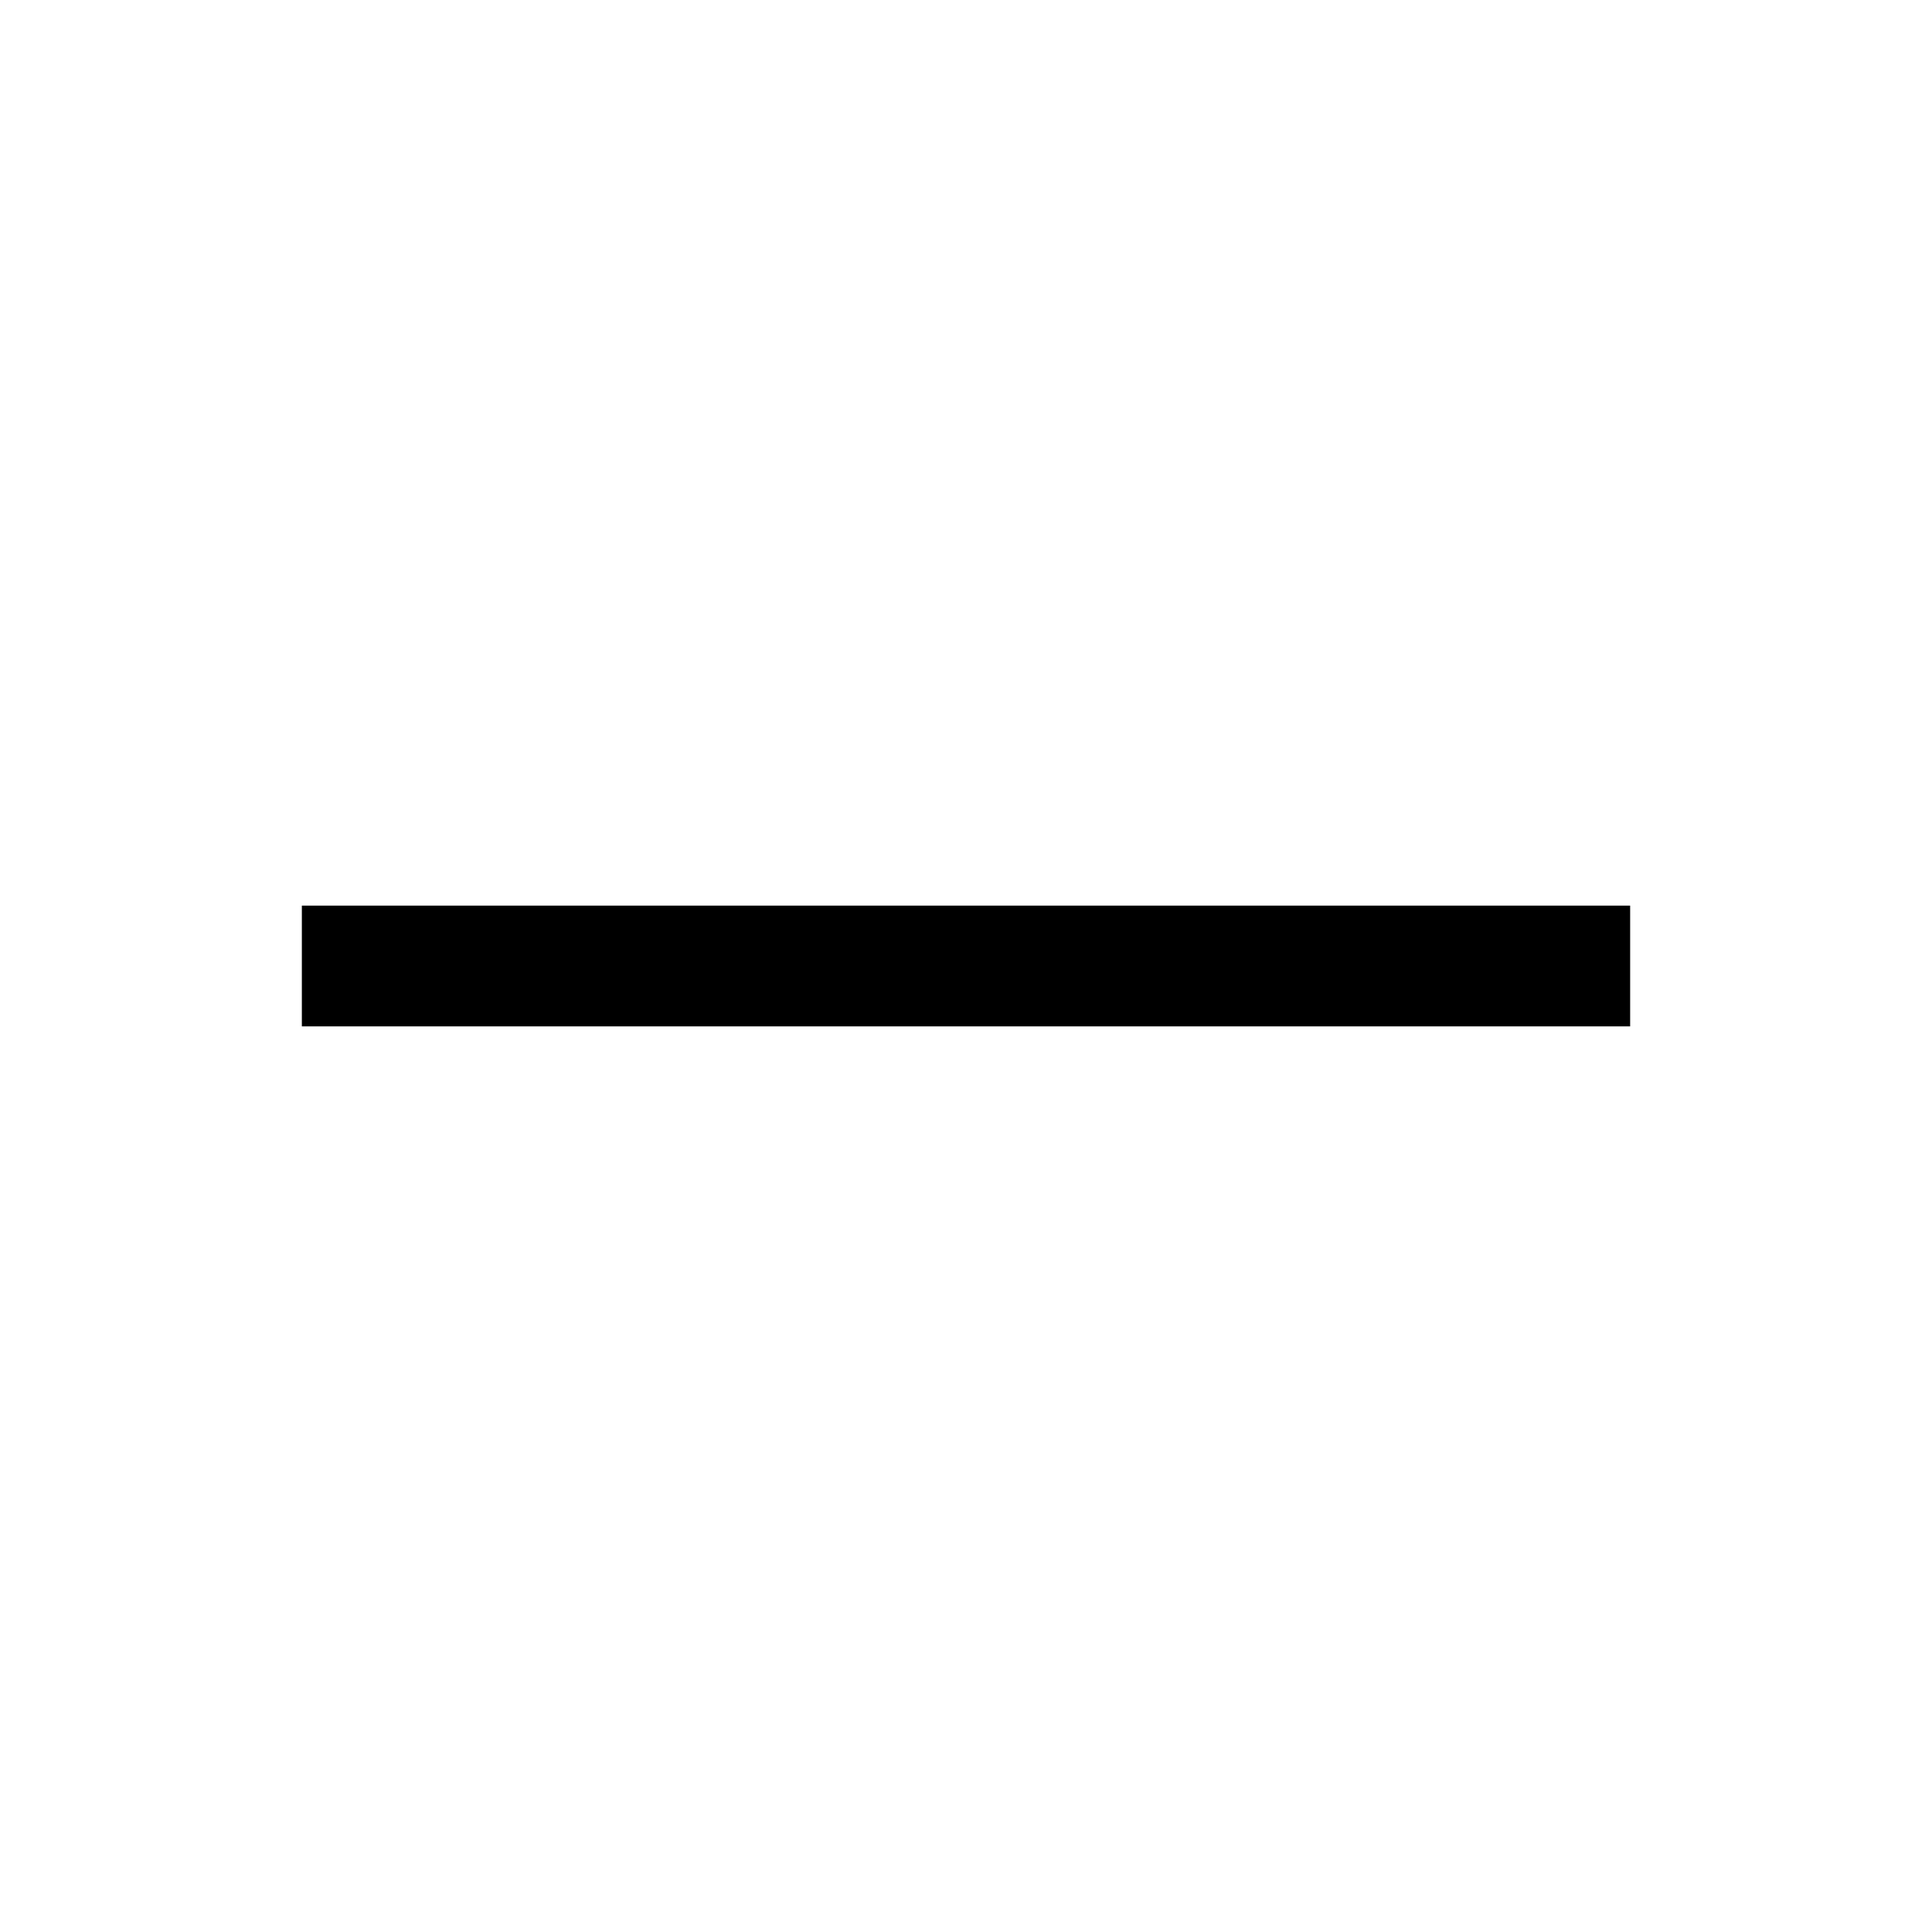
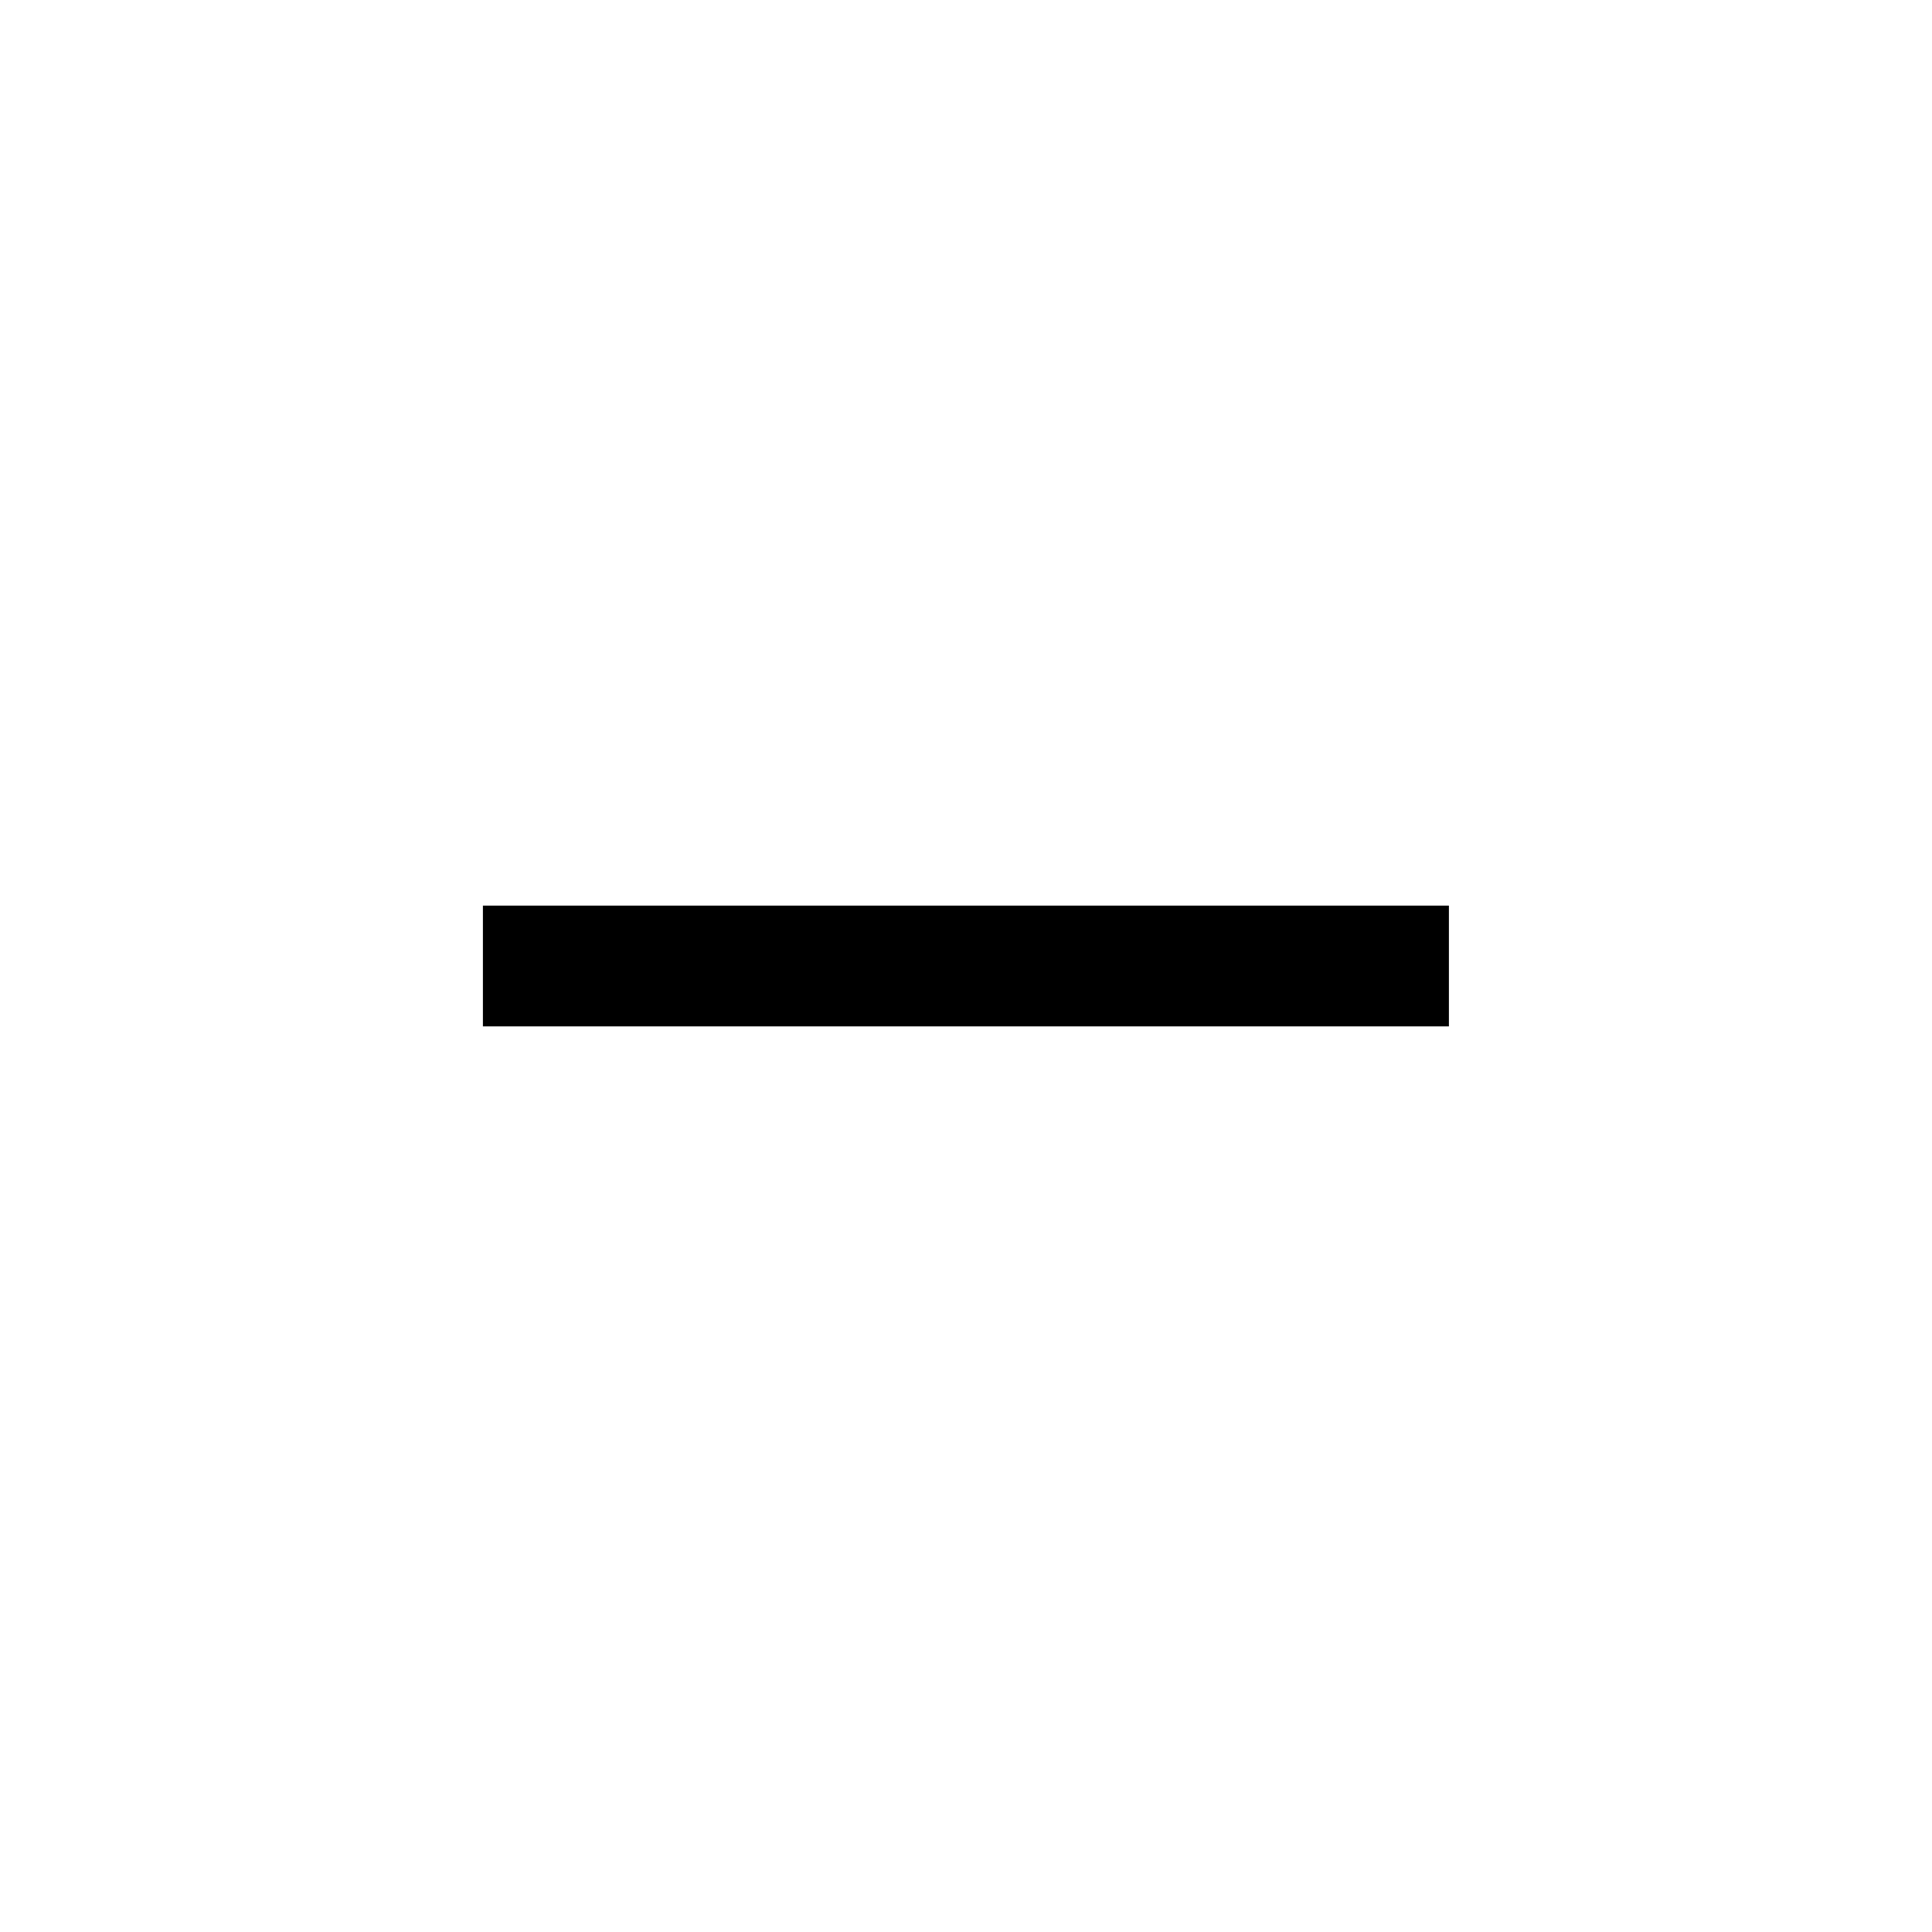
<svg xmlns="http://www.w3.org/2000/svg" xml:space="preserve" width="64px" height="64px" version="1.1" shape-rendering="geometricPrecision" text-rendering="geometricPrecision" image-rendering="optimizeQuality" fill-rule="evenodd" clip-rule="evenodd" viewBox="0 0 6400000 6400000">
  <g id="Warstwa_1">
-     <path fill="{color}" fill-rule="nonzero" d="M5400066 3000037l0 399926c-1466711,0 -2933421,0 -4400132,0l0 -399926c1466711,0 2933421,0 4400132,0z" />
+     <path fill="{color}" d="M4799705 2999919l0 400044c-2606607,0 -592685,0 -3200000,0l0 -400044c2607315,0 593393,0 3200000,0z" />
  </g>
</svg>
